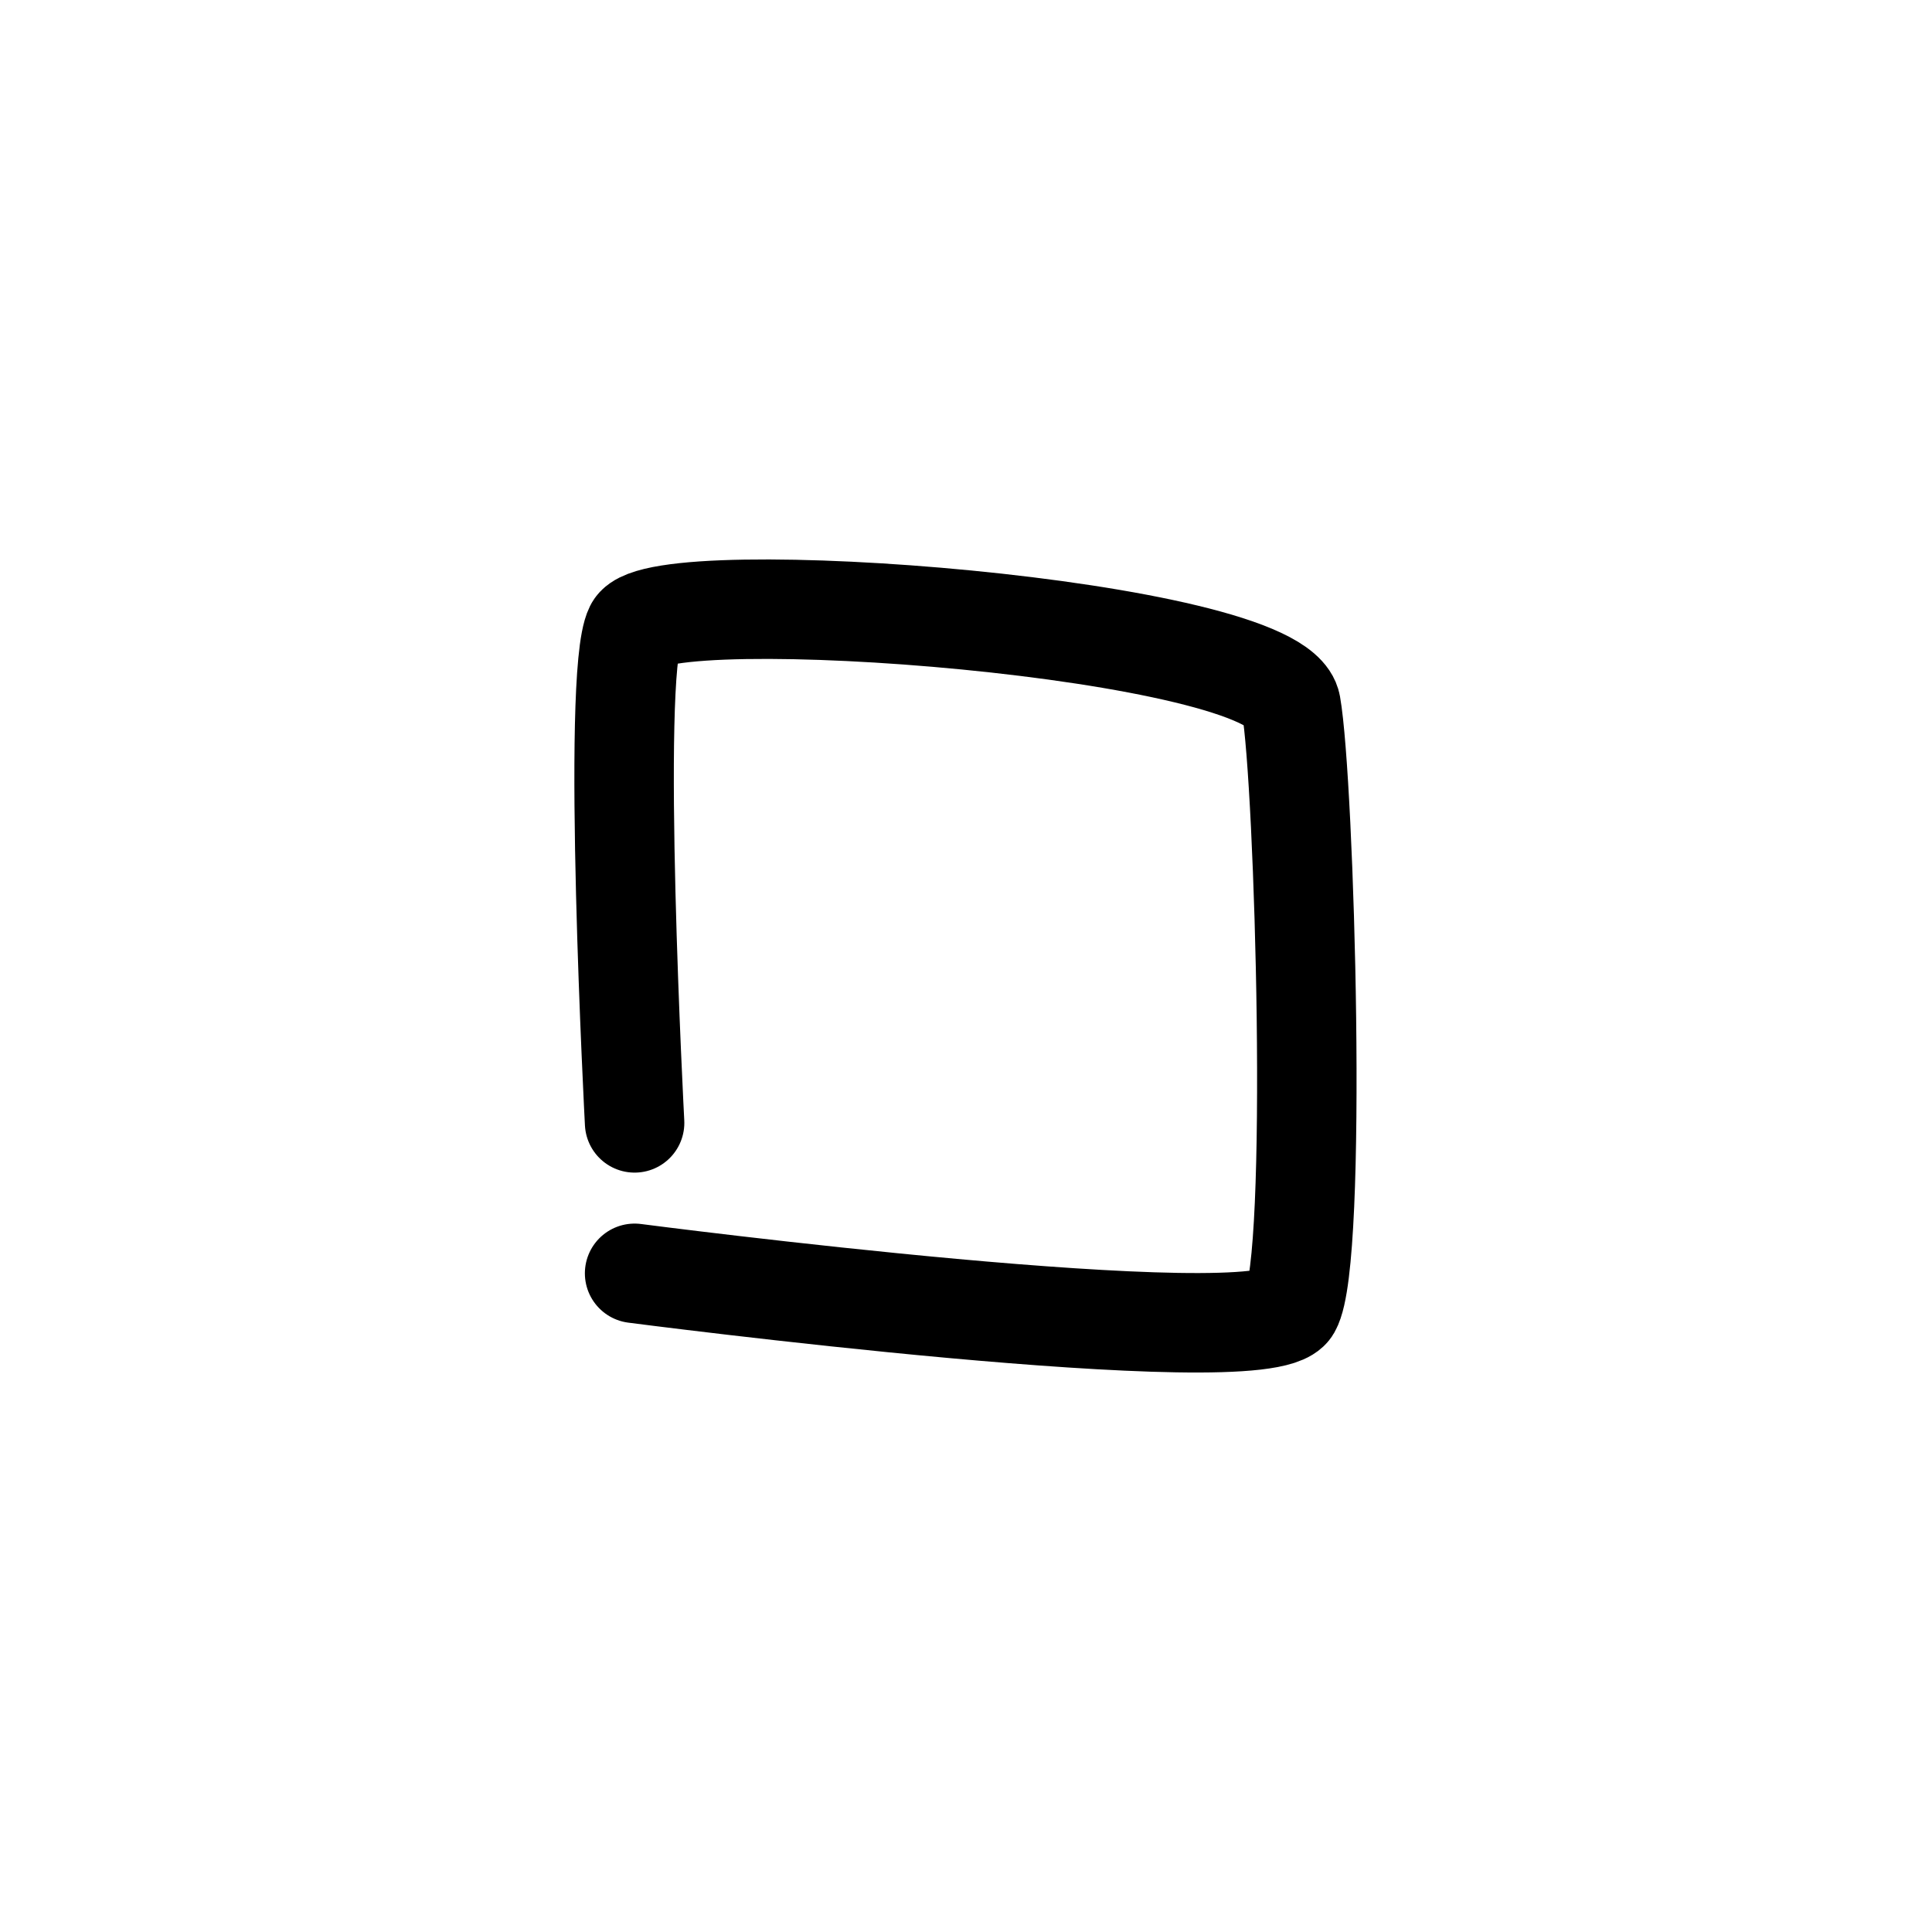
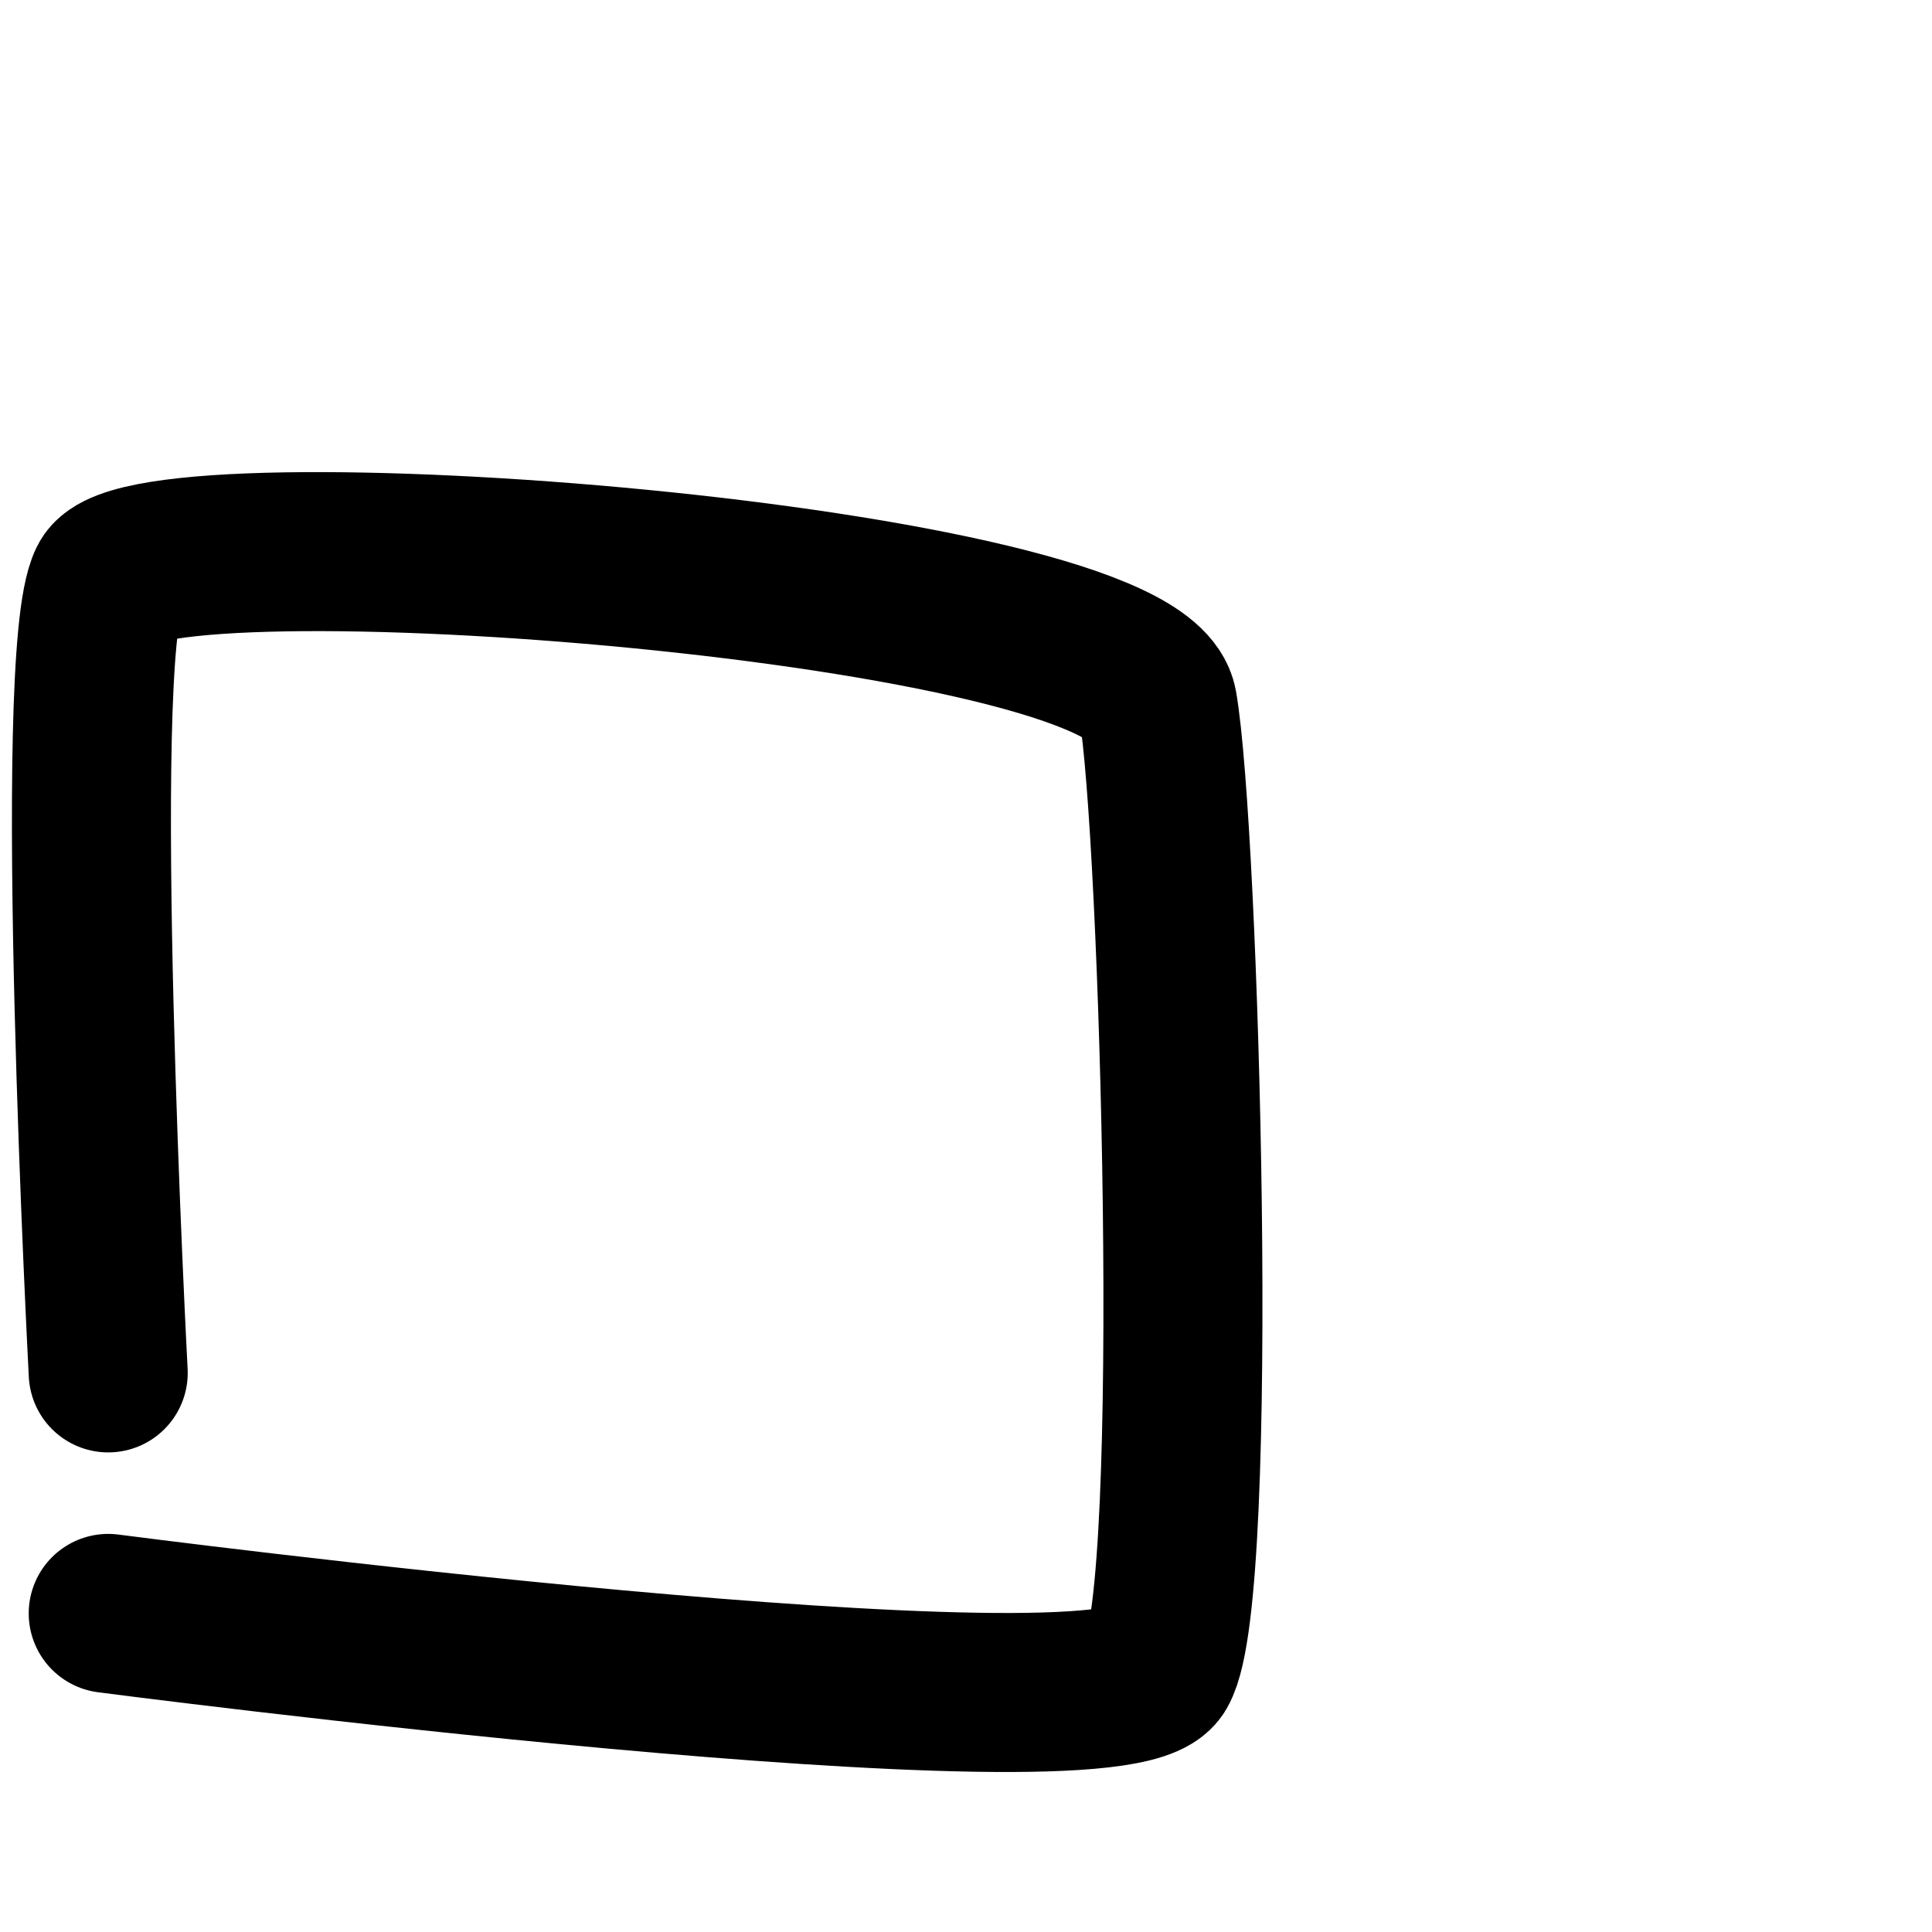
- <svg xmlns="http://www.w3.org/2000/svg" width="777" height="777" viewBox="0 0 777 777" fill="none">
-   <path d="M255.222 451.595C255.222 451.595 245.722 271.595 255.222 252.595C264.722 233.594 513.722 252.595 519.222 283.595C524.722 314.595 530.222 507.094 519.222 526.095C508.222 545.095 255.222 512.095 255.222 512.095" stroke="black" stroke-width="40" stroke-linecap="round" stroke-linejoin="round" />
+ <svg xmlns="http://www.w3.org/2000/svg" width="486" height="486" viewBox="0 0 486 486" fill="none">
+   <path d="M27.222 345.357C27.222 345.357 17.722 165.357 27.222 146.357C36.722 127.356 285.722 146.357 291.222 177.357C296.722 208.357 302.222 400.856 291.222 419.857C280.222 438.857 27.222 405.857 27.222 405.857" stroke="black" stroke-width="40" stroke-linecap="round" stroke-linejoin="round" />
</svg>
